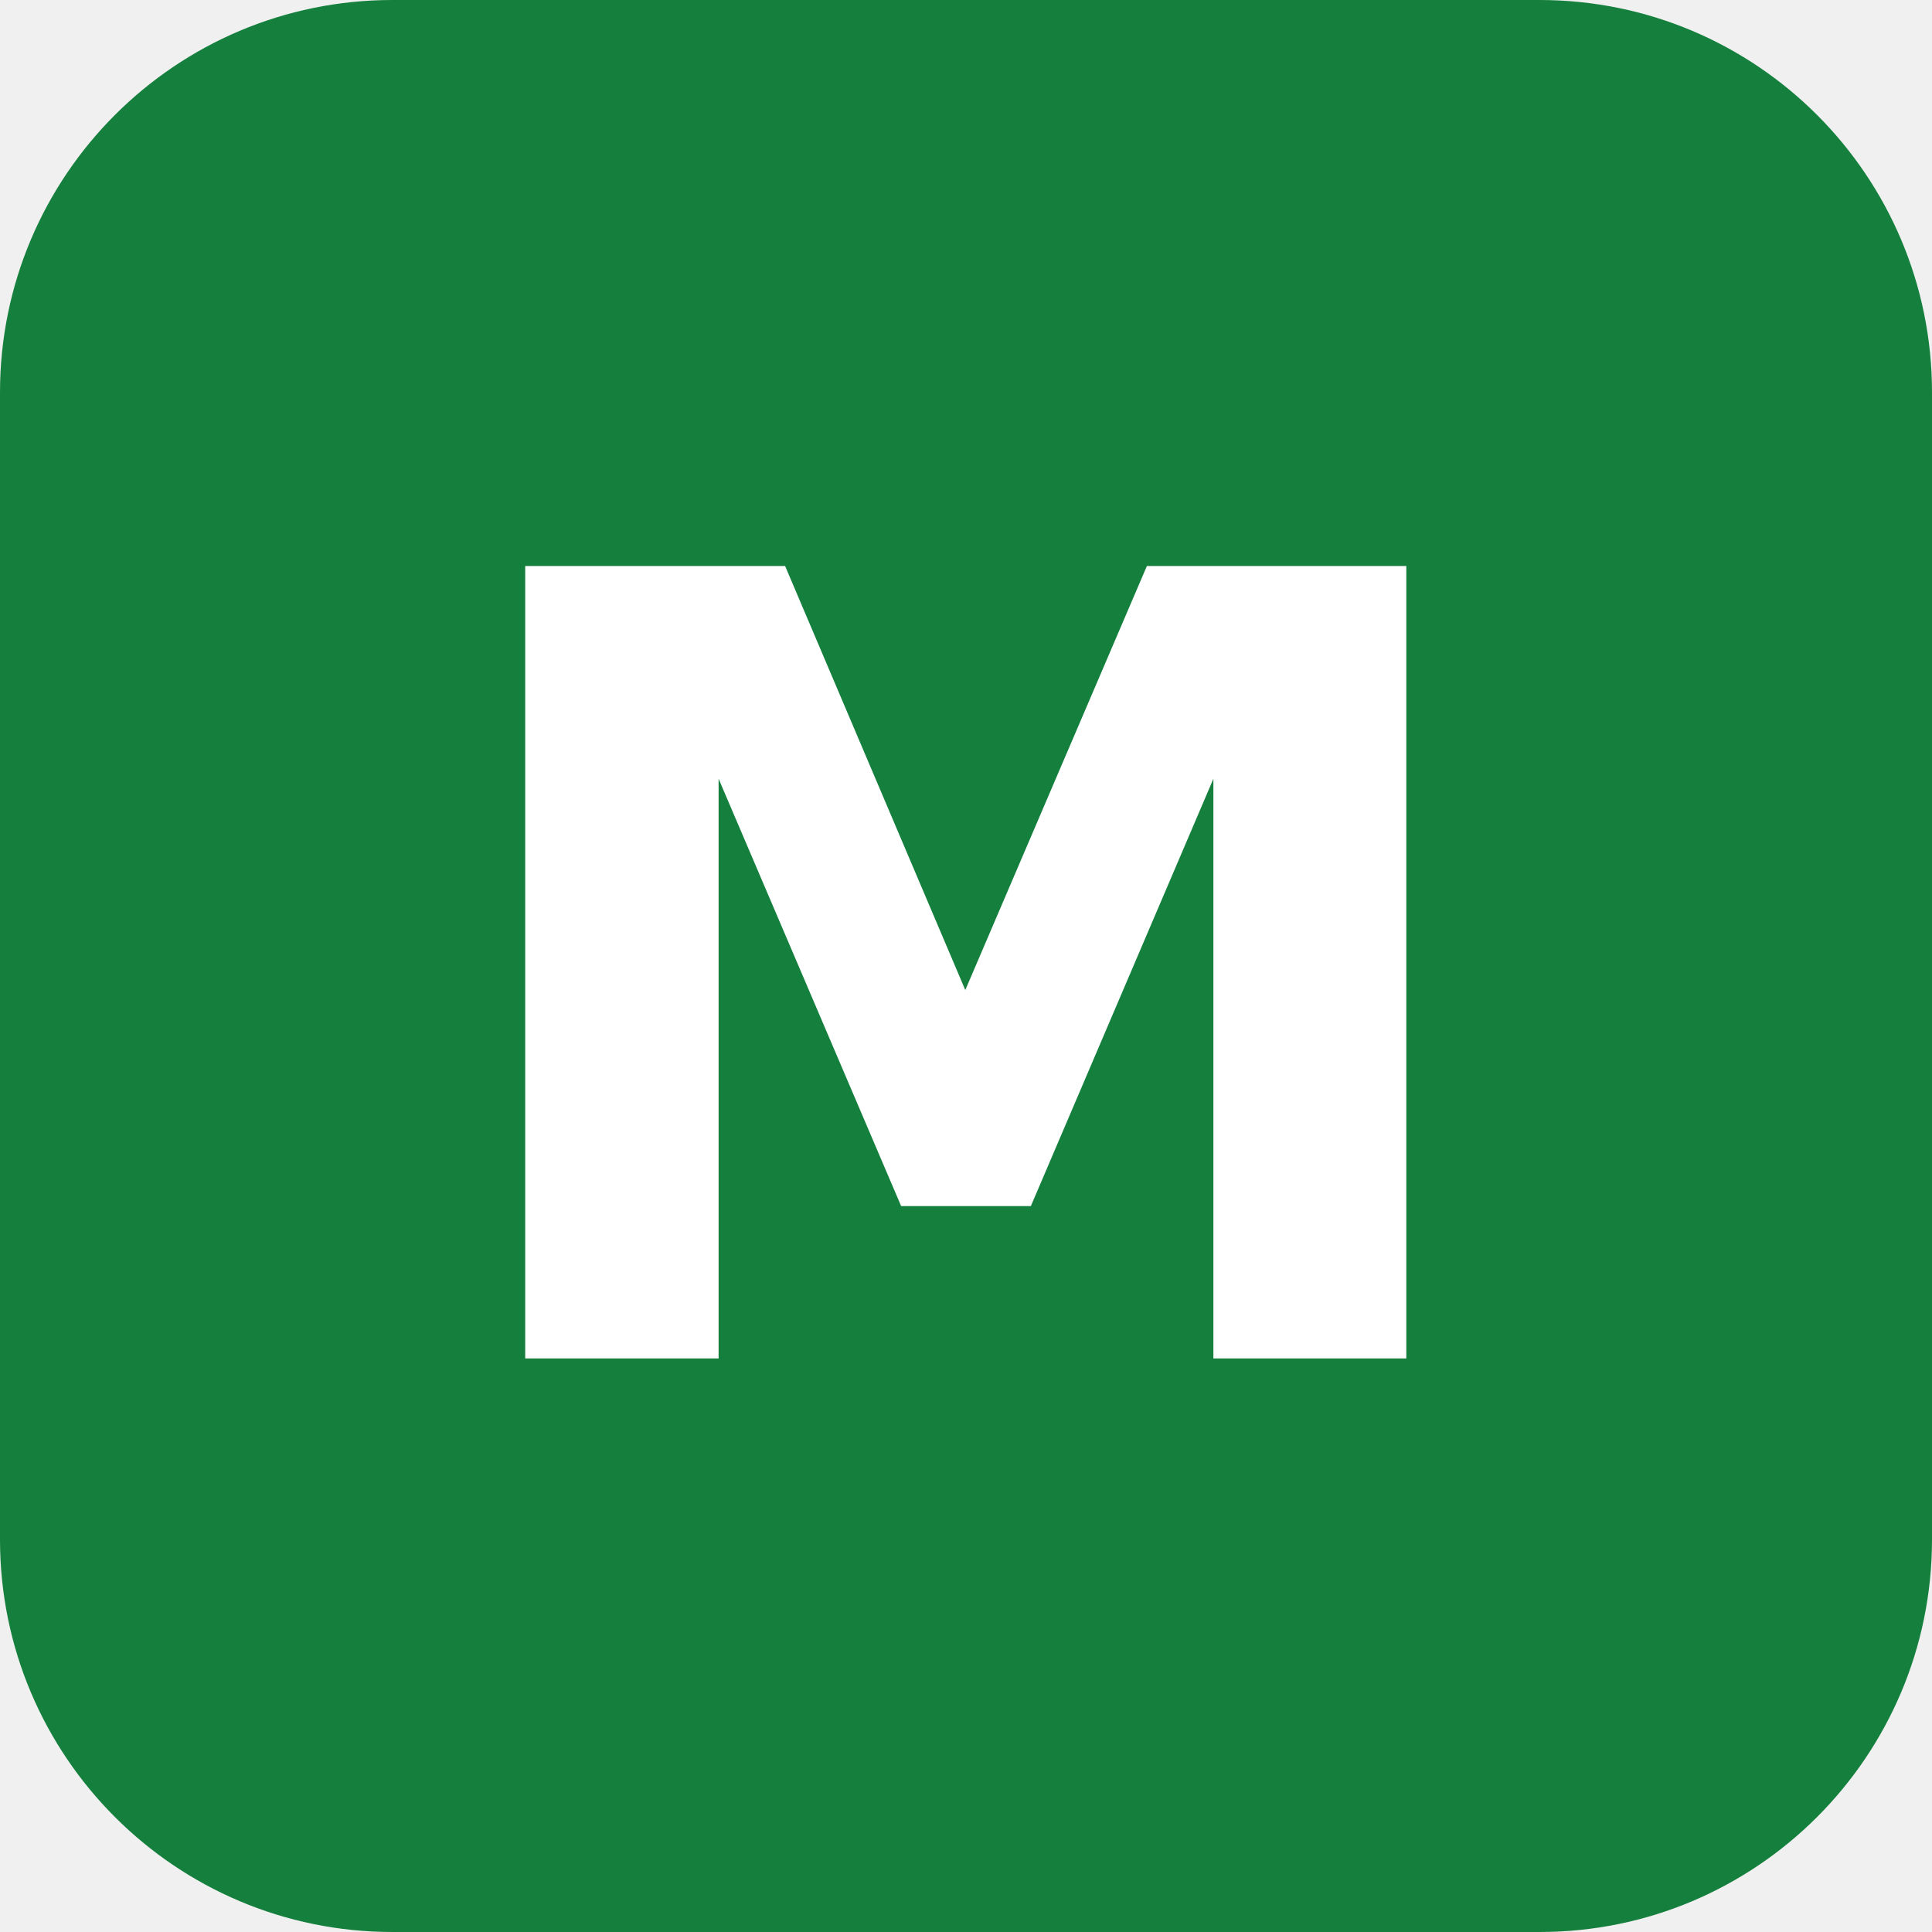
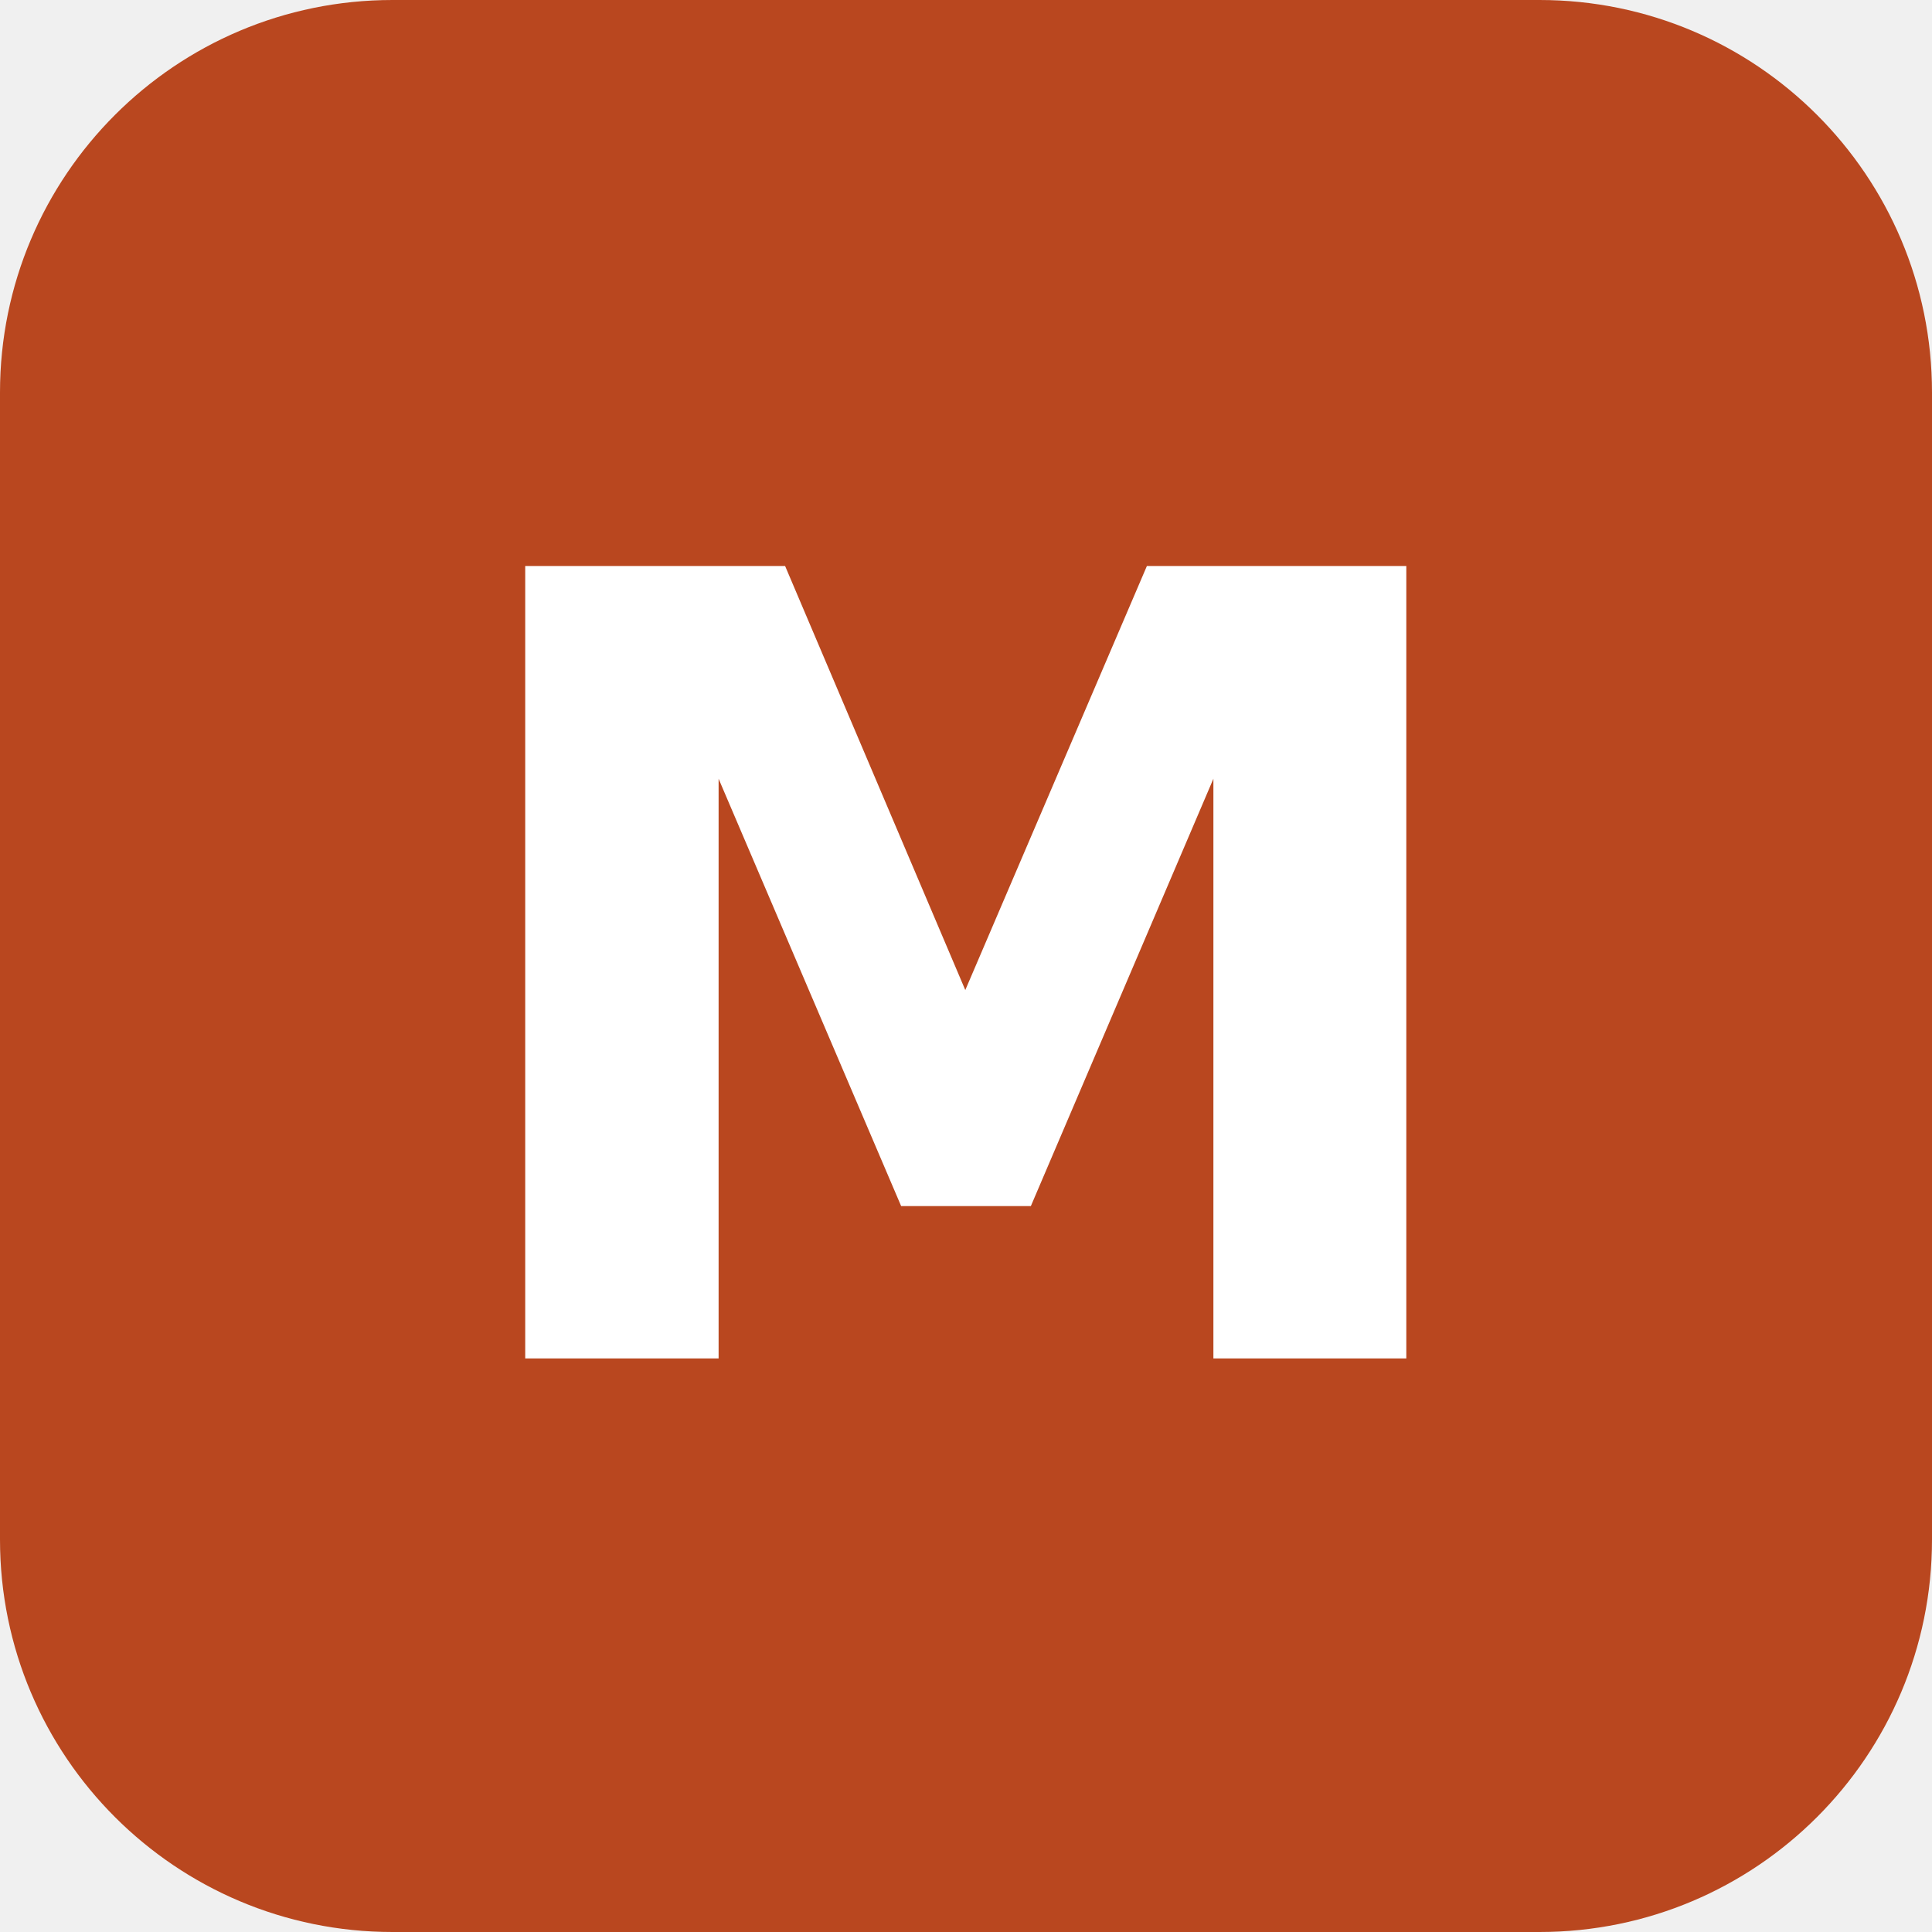
<svg xmlns="http://www.w3.org/2000/svg" viewBox="0 0 64 64">
-   <rect width="64" height="64" rx="13" fill="#15803d" />
+   <rect width="64" height="64" rx="13" fill="#b9471f" />
  <text x="32" y="45" font-family="DejaVu Sans, Arial, sans-serif" font-size="36" font-weight="700" fill="#fff" text-anchor="middle">M</text>
</svg>
